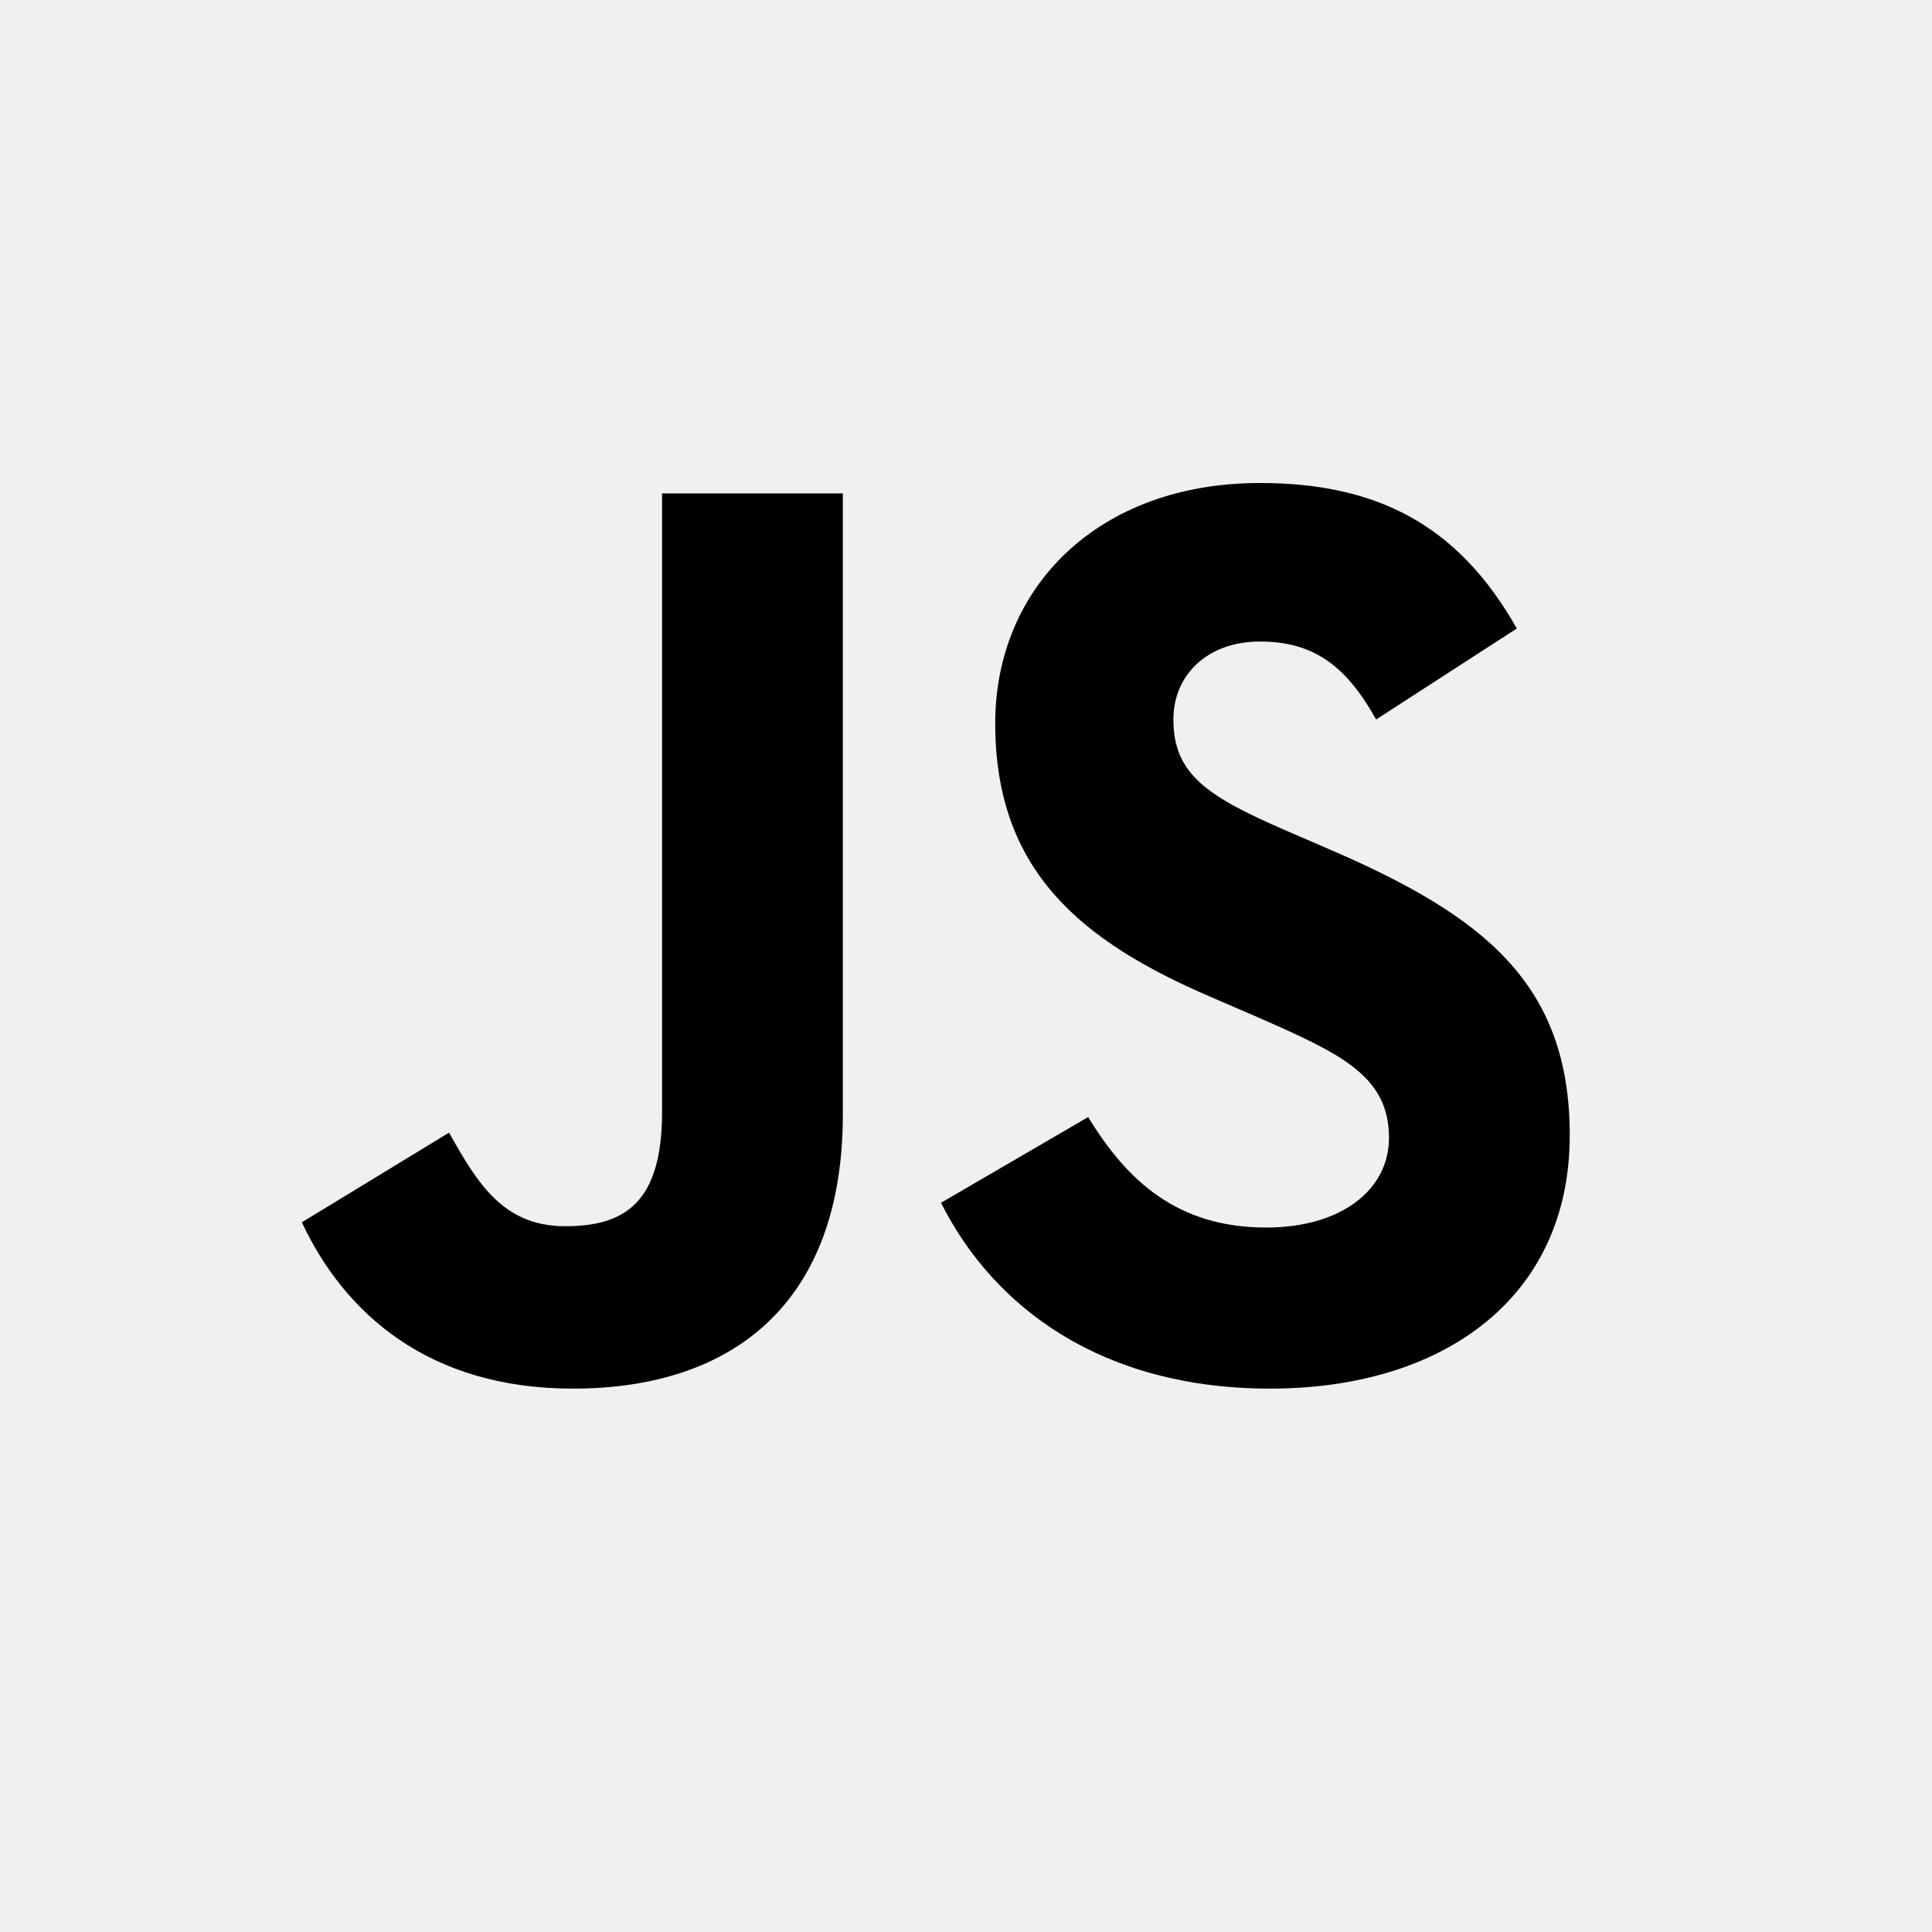
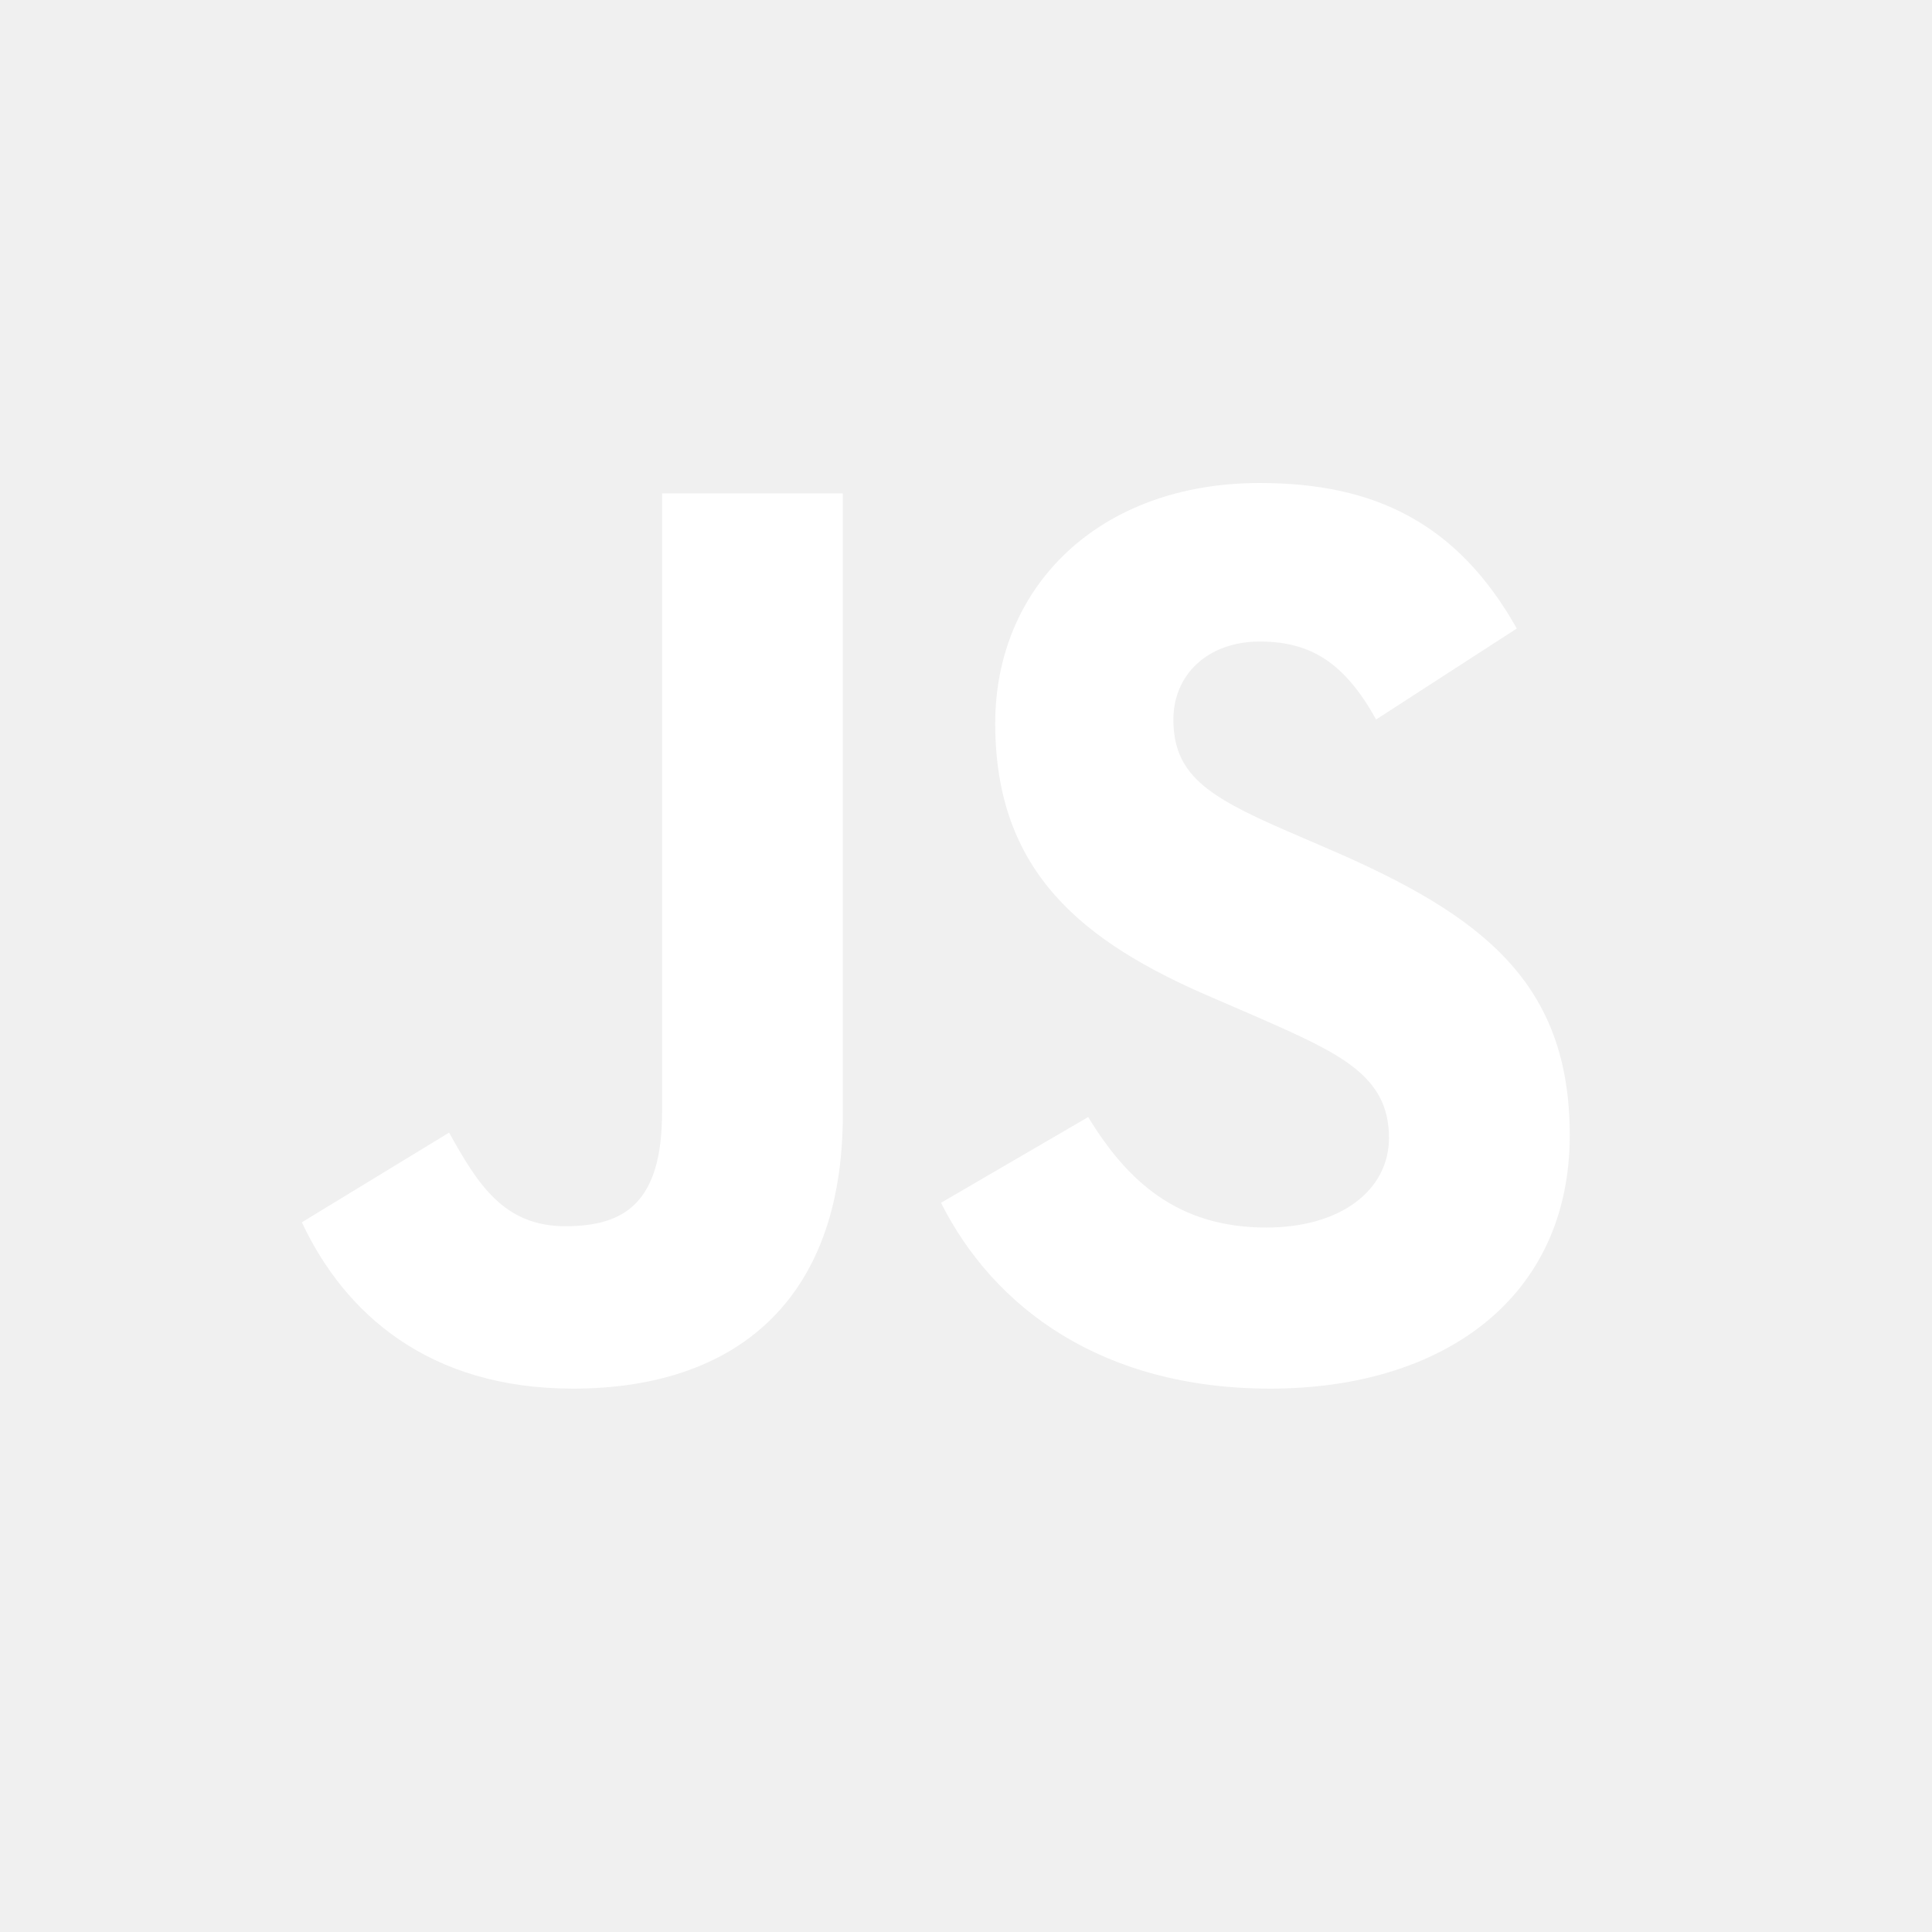
- <svg xmlns="http://www.w3.org/2000/svg" width="32" height="32" viewBox="0 0 32 32" fill="#000000">
+ <svg xmlns="http://www.w3.org/2000/svg" width="32" height="32" viewBox="0 0 32 32" fill="#ffffff">
  <path d="M5 20.245l2.438-1.485c.47.84.898 1.55 1.924 1.55.984 0 1.604-.387 1.604-1.894V8.172h2.994V18.46c0 3.12-1.818 4.54-4.47 4.54-2.394 0-3.784-1.248-4.49-2.754zm10.586-.323l2.438-1.42c.642 1.055 1.476 1.83 2.95 1.83 1.241 0 2.032-.625 2.032-1.486 0-1.033-.812-1.398-2.18-2l-.75-.324c-2.159-.925-3.592-2.087-3.592-4.54 0-2.26 1.711-3.982 4.384-3.982 1.903 0 3.272.667 4.255 2.41l-2.33 1.507c-.514-.925-1.07-1.291-1.925-1.291-.877 0-1.433.56-1.433 1.29 0 .905.556 1.27 1.84 1.83l.748.323C24.567 15.167 26 16.286 26 18.803 26 21.515 23.883 23 21.039 23c-2.78 0-4.576-1.334-5.453-3.078" />
</svg>
